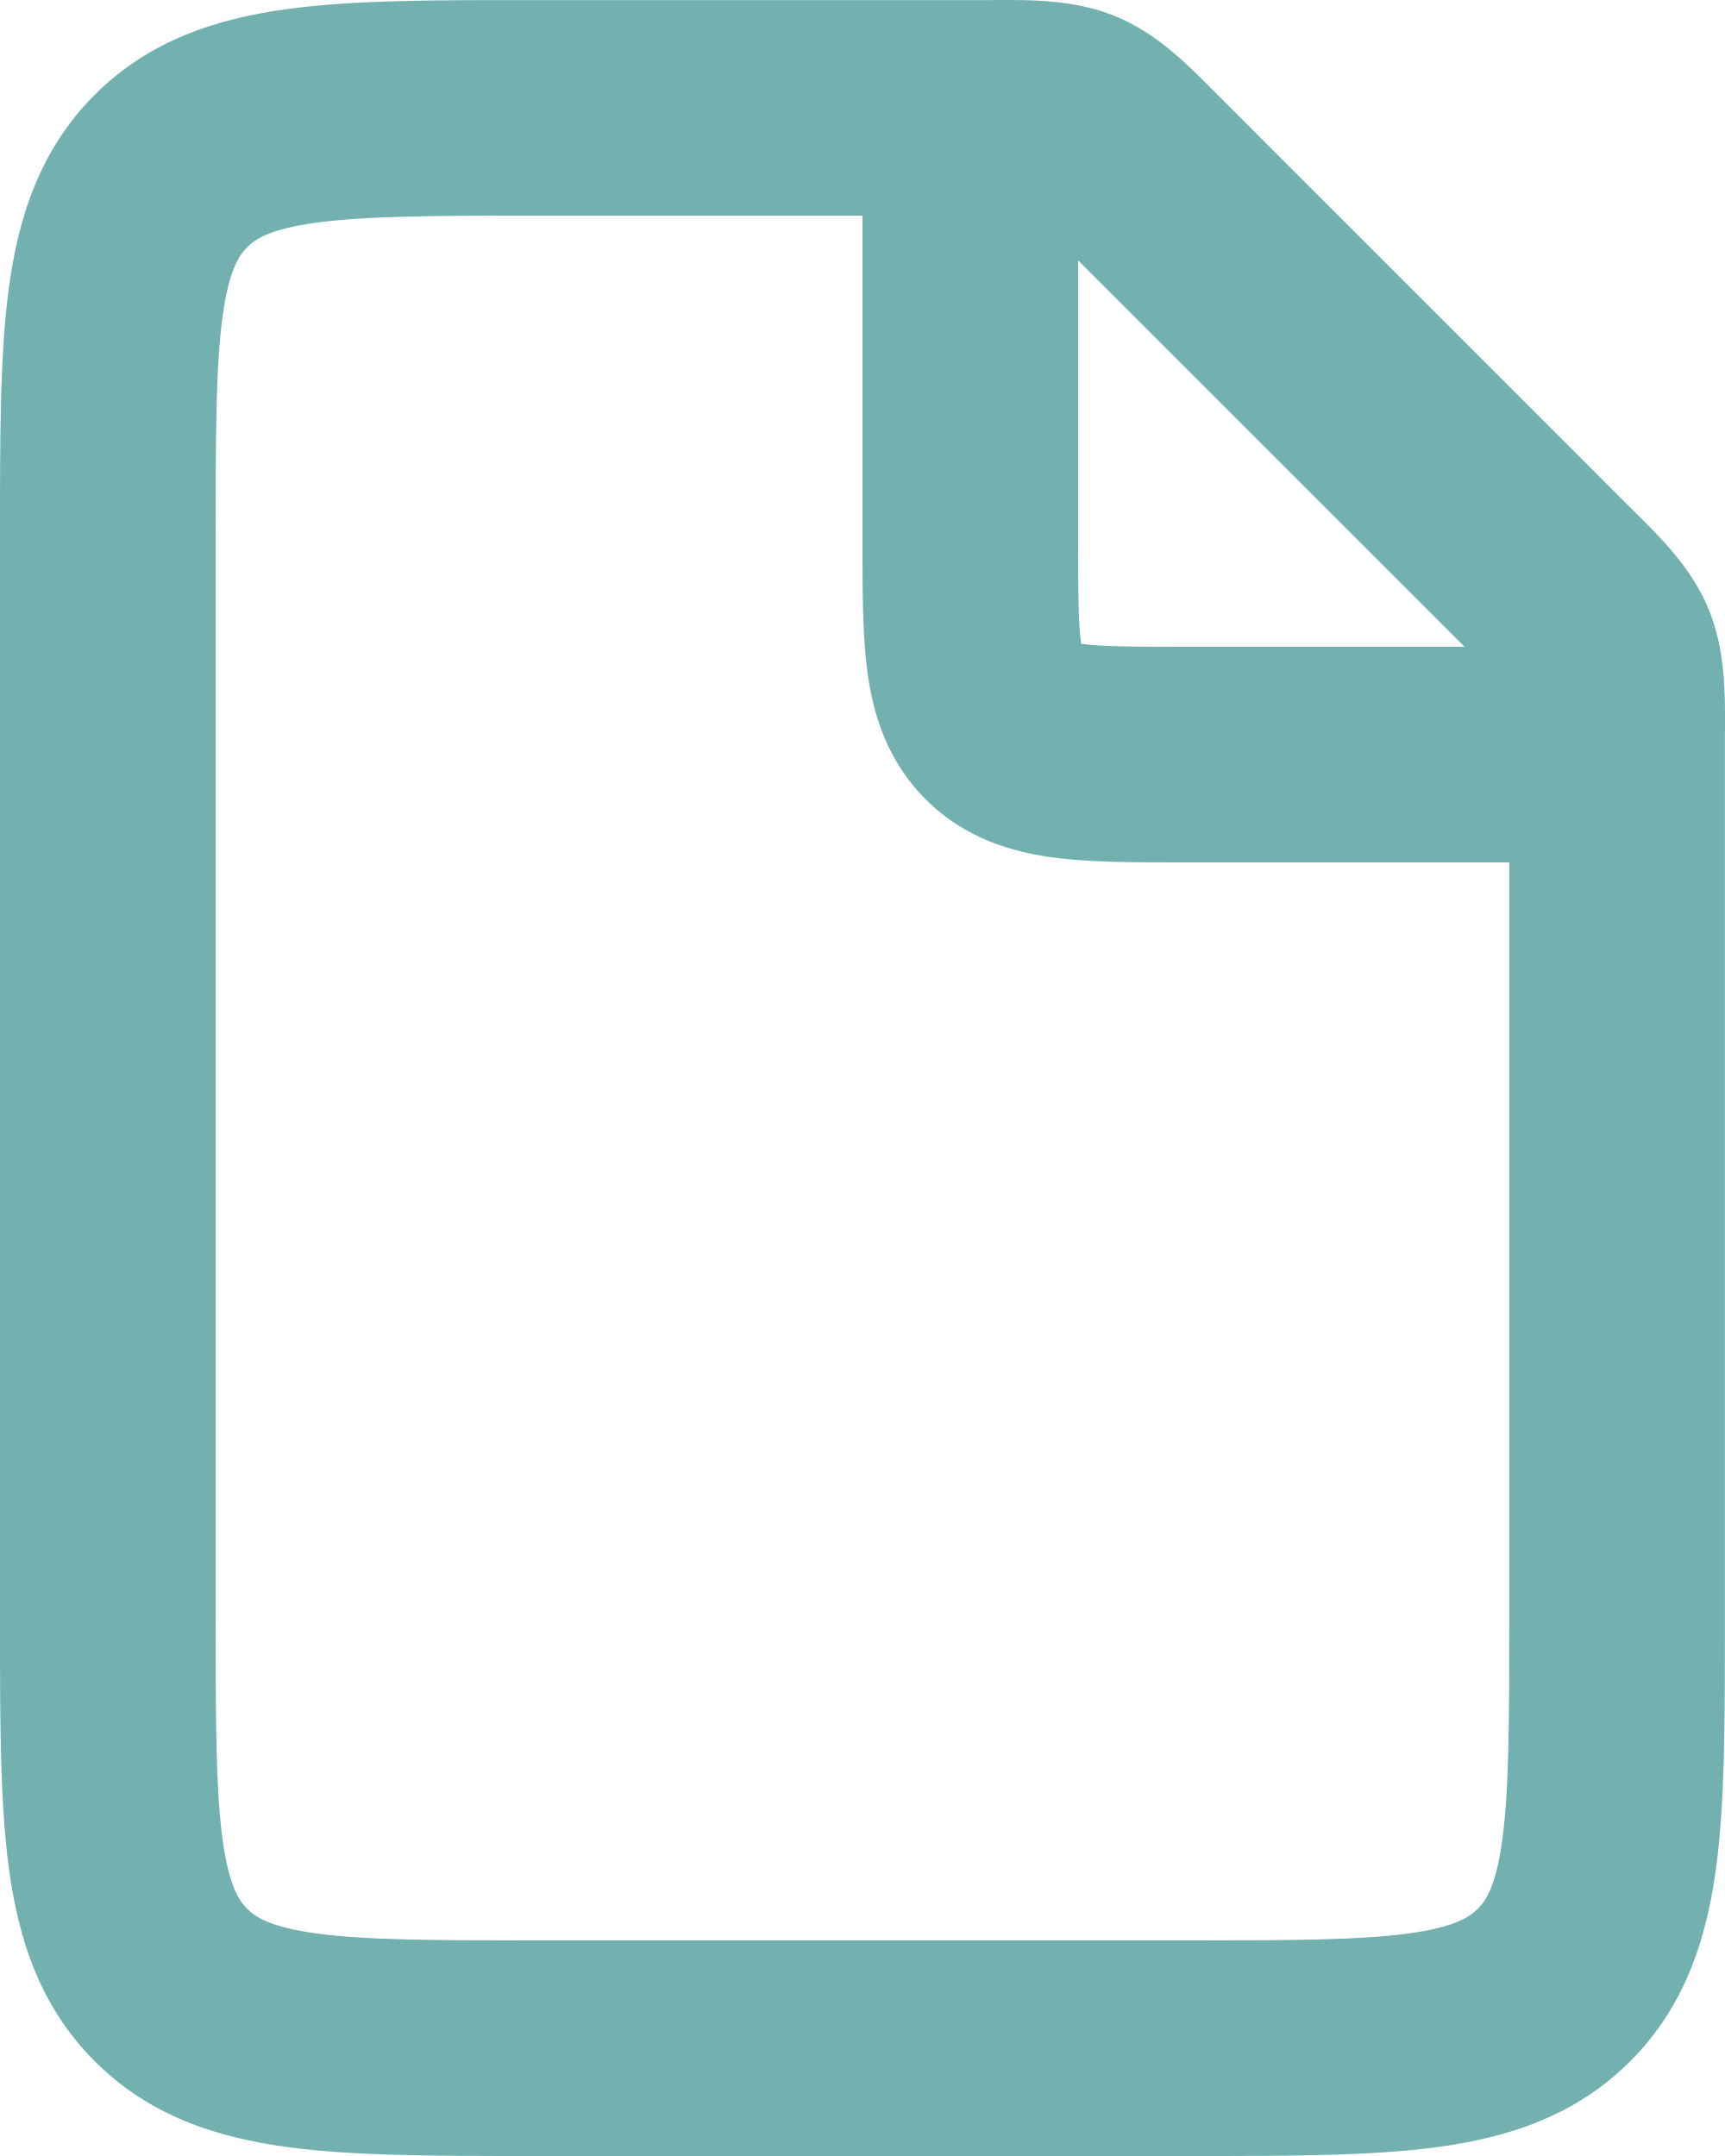
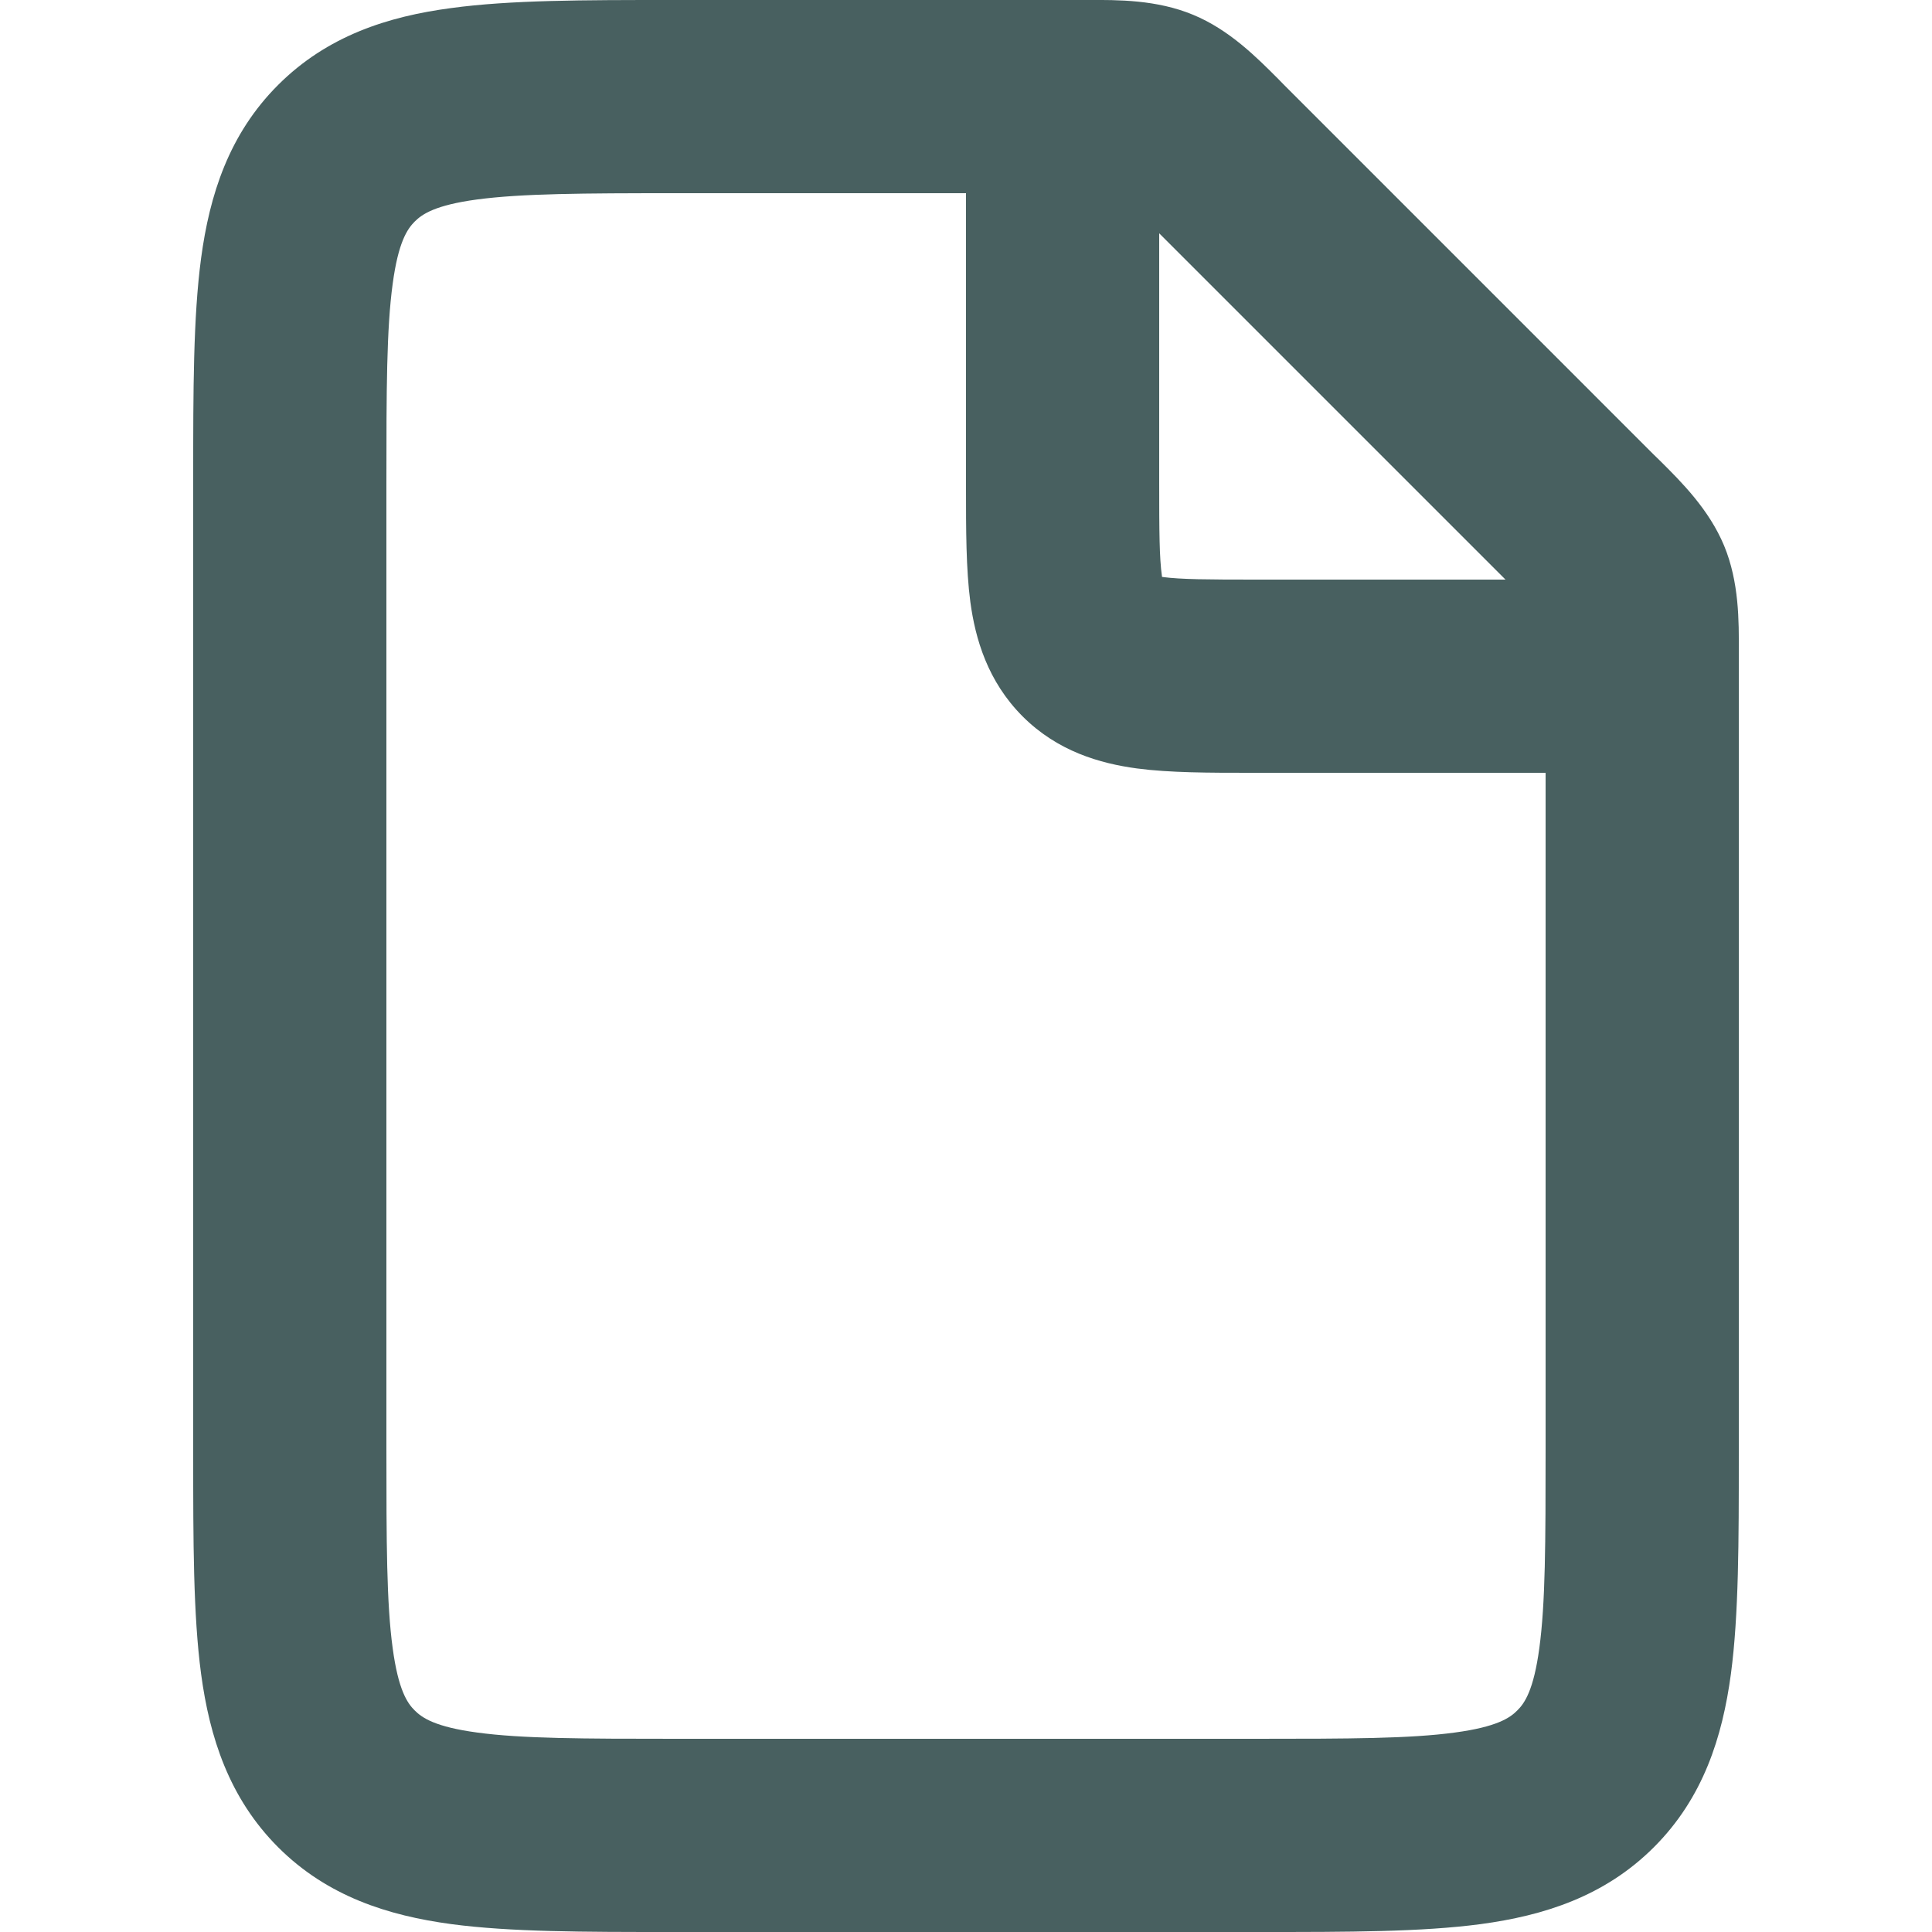
- <svg xmlns="http://www.w3.org/2000/svg" width="16" height="20" viewBox="0 0 16 20" fill="none">
-   <path fill-rule="evenodd" clip-rule="evenodd" d="M10 2.415L13.585 6H11C10.5 6 10.226 5.998 10.036 5.973C10.033 5.972 10.031 5.972 10.028 5.972C10.028 5.969 10.028 5.967 10.027 5.964C10.002 5.774 10 5.5 10 5V2.415ZM13.999 8V15C13.999 15.971 13.997 16.599 13.935 17.061C13.877 17.495 13.783 17.631 13.707 17.707C13.63 17.783 13.495 17.877 13.061 17.936C12.598 17.998 11.971 18 11 18H5C4.029 18 3.401 17.998 2.939 17.936C2.505 17.877 2.369 17.783 2.293 17.707C2.217 17.631 2.123 17.495 2.064 17.061C2.002 16.599 2 15.971 2 15V5C2 4.029 2.002 3.402 2.064 2.939C2.123 2.505 2.217 2.369 2.293 2.293C2.369 2.217 2.505 2.123 2.939 2.065C3.401 2.003 4.029 2 5 2H8V5C8 5.019 8 5.037 8 5.055C8 5.479 8 5.891 8.045 6.231C8.097 6.614 8.222 7.051 8.586 7.415C8.949 7.778 9.386 7.903 9.769 7.955C10.109 8 10.521 8 10.945 8C10.963 8 10.982 8 11 8H13.999ZM9.256 0C9.572 -0.001 9.975 -0.003 10.351 0.153C10.727 0.308 11.01 0.594 11.233 0.819C11.253 0.84 11.273 0.86 11.293 0.879L15.121 4.708C15.14 4.727 15.16 4.747 15.181 4.767C15.406 4.99 15.692 5.273 15.847 5.649C16.003 6.025 16.001 6.428 16 6.744C16 6.773 15.999 6.801 15.999 6.829L15.999 15.066C15.999 15.952 16 16.716 15.917 17.328C15.829 17.983 15.63 18.612 15.121 19.121C14.611 19.631 13.983 19.83 13.327 19.918C12.716 20 11.952 20 11.065 20H4.934C4.048 20 3.284 20 2.672 19.918C2.017 19.83 1.388 19.631 0.879 19.121C0.369 18.612 0.17 17.983 0.082 17.328C-9.01863e-05 16.716 -4.7388e-05 15.952 2.43983e-06 15.066L4.82394e-06 5C4.82394e-06 4.978 3.63189e-06 4.956 2.43983e-06 4.935C-4.7388e-05 4.048 -9.01863e-05 3.284 0.082 2.673C0.17 2.017 0.369 1.389 0.879 0.879C1.388 0.37 2.017 0.171 2.672 0.083C3.284 0 4.048 0 4.934 0.001C4.956 0.001 4.978 0.001 5 0.001H9.171C9.199 0.001 9.227 0 9.256 0Z" fill="#73B1B1" />
+ <svg xmlns="http://www.w3.org/2000/svg" width="12" height="12" viewBox="0 0 12 12" fill="none">
+   <path fill-rule="evenodd" clip-rule="evenodd" d="M7.2 1.449L9.351 3.6H7.8C7.5 3.6 7.336 3.599 7.222 3.584C7.22 3.583 7.219 3.583 7.217 3.583C7.217 3.582 7.217 3.58 7.217 3.579C7.201 3.465 7.2 3.3 7.2 3V1.449ZM9.6 4.8V9C9.6 9.583 9.599 9.959 9.561 10.237C9.526 10.497 9.47 10.579 9.424 10.624C9.379 10.67 9.297 10.726 9.037 10.761C8.759 10.799 8.383 10.8 7.8 10.8H4.2C3.617 10.8 3.241 10.799 2.963 10.761C2.703 10.726 2.622 10.67 2.576 10.624C2.53 10.579 2.474 10.497 2.439 10.237C2.401 9.959 2.4 9.583 2.4 9V3C2.4 2.418 2.401 2.041 2.439 1.763C2.474 1.503 2.53 1.422 2.576 1.376C2.622 1.33 2.703 1.274 2.963 1.239C3.241 1.202 3.617 1.2 4.2 1.2H6V3C6 3.011 6 3.022 6 3.033C6 3.287 6 3.535 6.027 3.739C6.058 3.968 6.134 4.231 6.351 4.449C6.569 4.667 6.832 4.742 7.062 4.773C7.266 4.8 7.513 4.8 7.767 4.8C7.778 4.8 7.789 4.8 7.8 4.8H9.6ZM6.754 0C6.944 -0.001 7.185 -0.002 7.411 0.092C7.636 0.185 7.806 0.357 7.94 0.491C7.952 0.504 7.964 0.516 7.976 0.528L10.273 2.825C10.284 2.836 10.296 2.848 10.309 2.86C10.444 2.994 10.615 3.164 10.709 3.39C10.802 3.615 10.801 3.857 10.8 4.046C10.8 4.064 10.8 4.081 10.8 4.097L10.8 9.04C10.8 9.571 10.8 10.03 10.751 10.397C10.698 10.79 10.579 11.167 10.273 11.473C9.967 11.779 9.59 11.898 9.197 11.951C8.83 12 8.371 12 7.839 12H4.161C3.629 12 3.17 12 2.803 11.951C2.41 11.898 2.033 11.779 1.727 11.473C1.422 11.167 1.302 10.79 1.249 10.397C1.2 10.03 1.2 9.571 1.2 9.04L1.2 3C1.2 2.987 1.2 2.974 1.2 2.961C1.2 2.429 1.2 1.971 1.249 1.604C1.302 1.21 1.422 0.833 1.727 0.528C2.033 0.222 2.41 0.102 2.803 0.05C3.17 0 3.629 0 4.161 0C4.174 0 4.187 0 4.2 0H6.703C6.719 0 6.736 0 6.754 0Z" fill="#486060" />
</svg>
